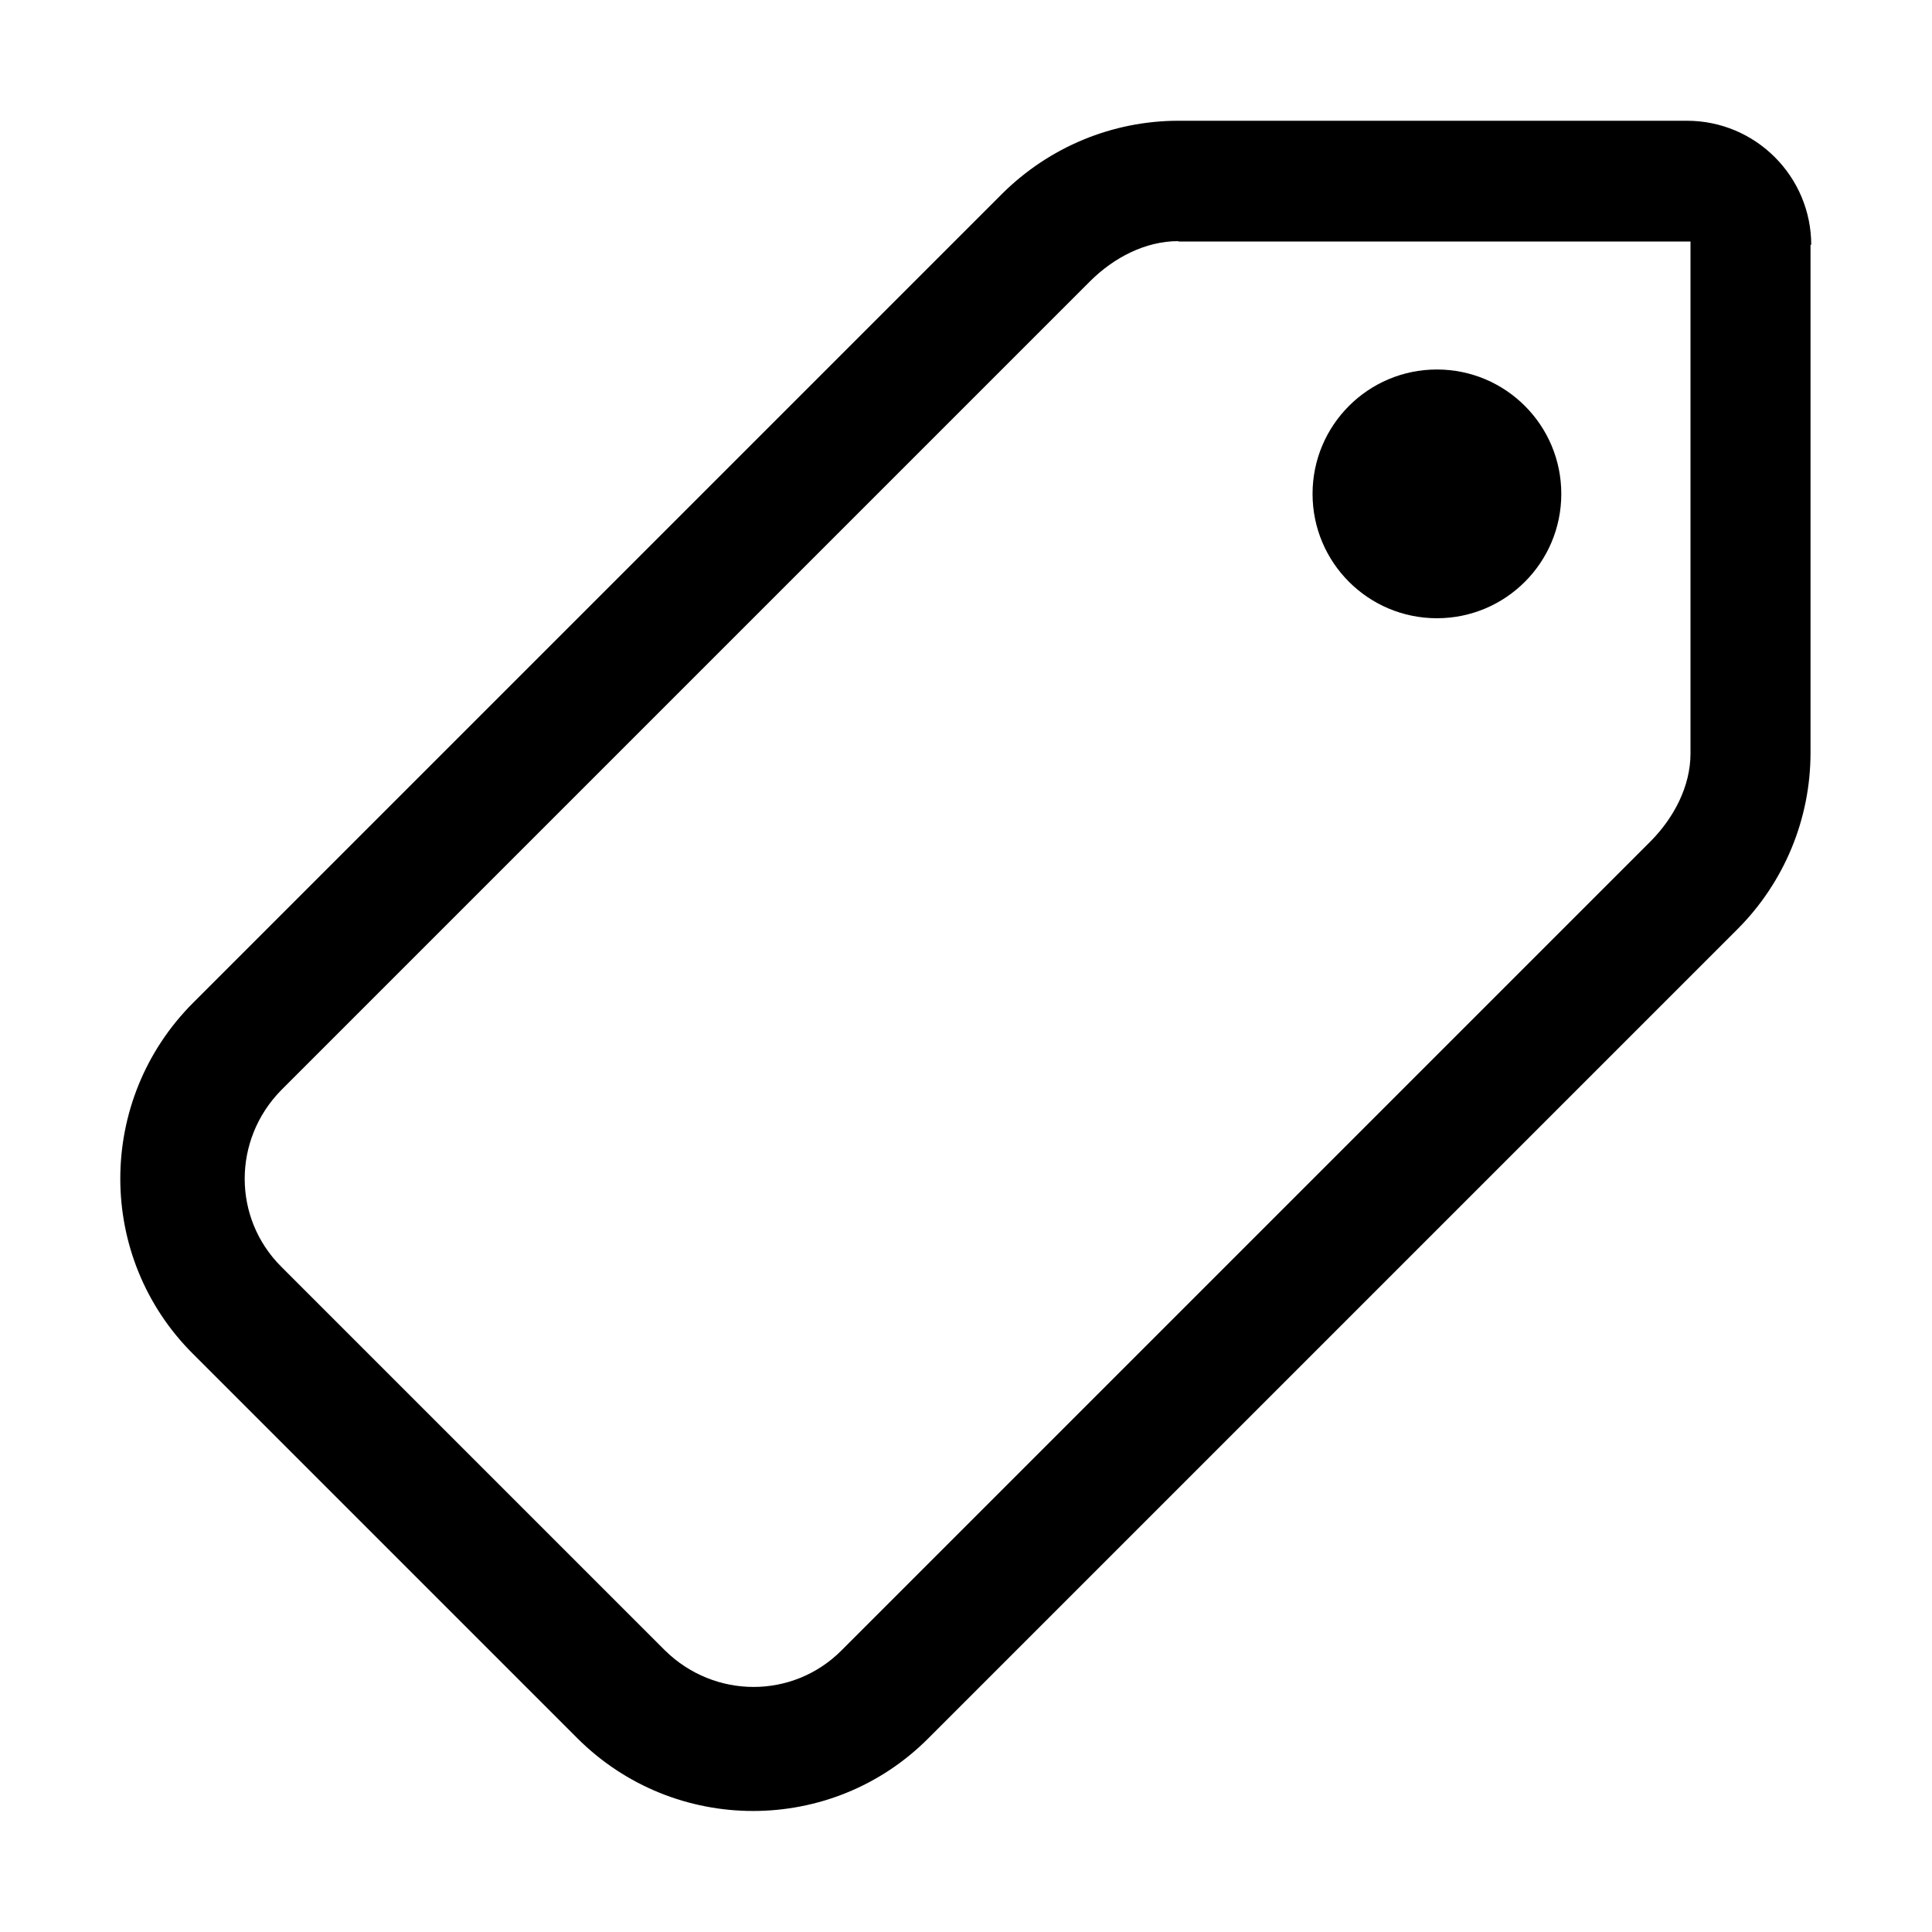
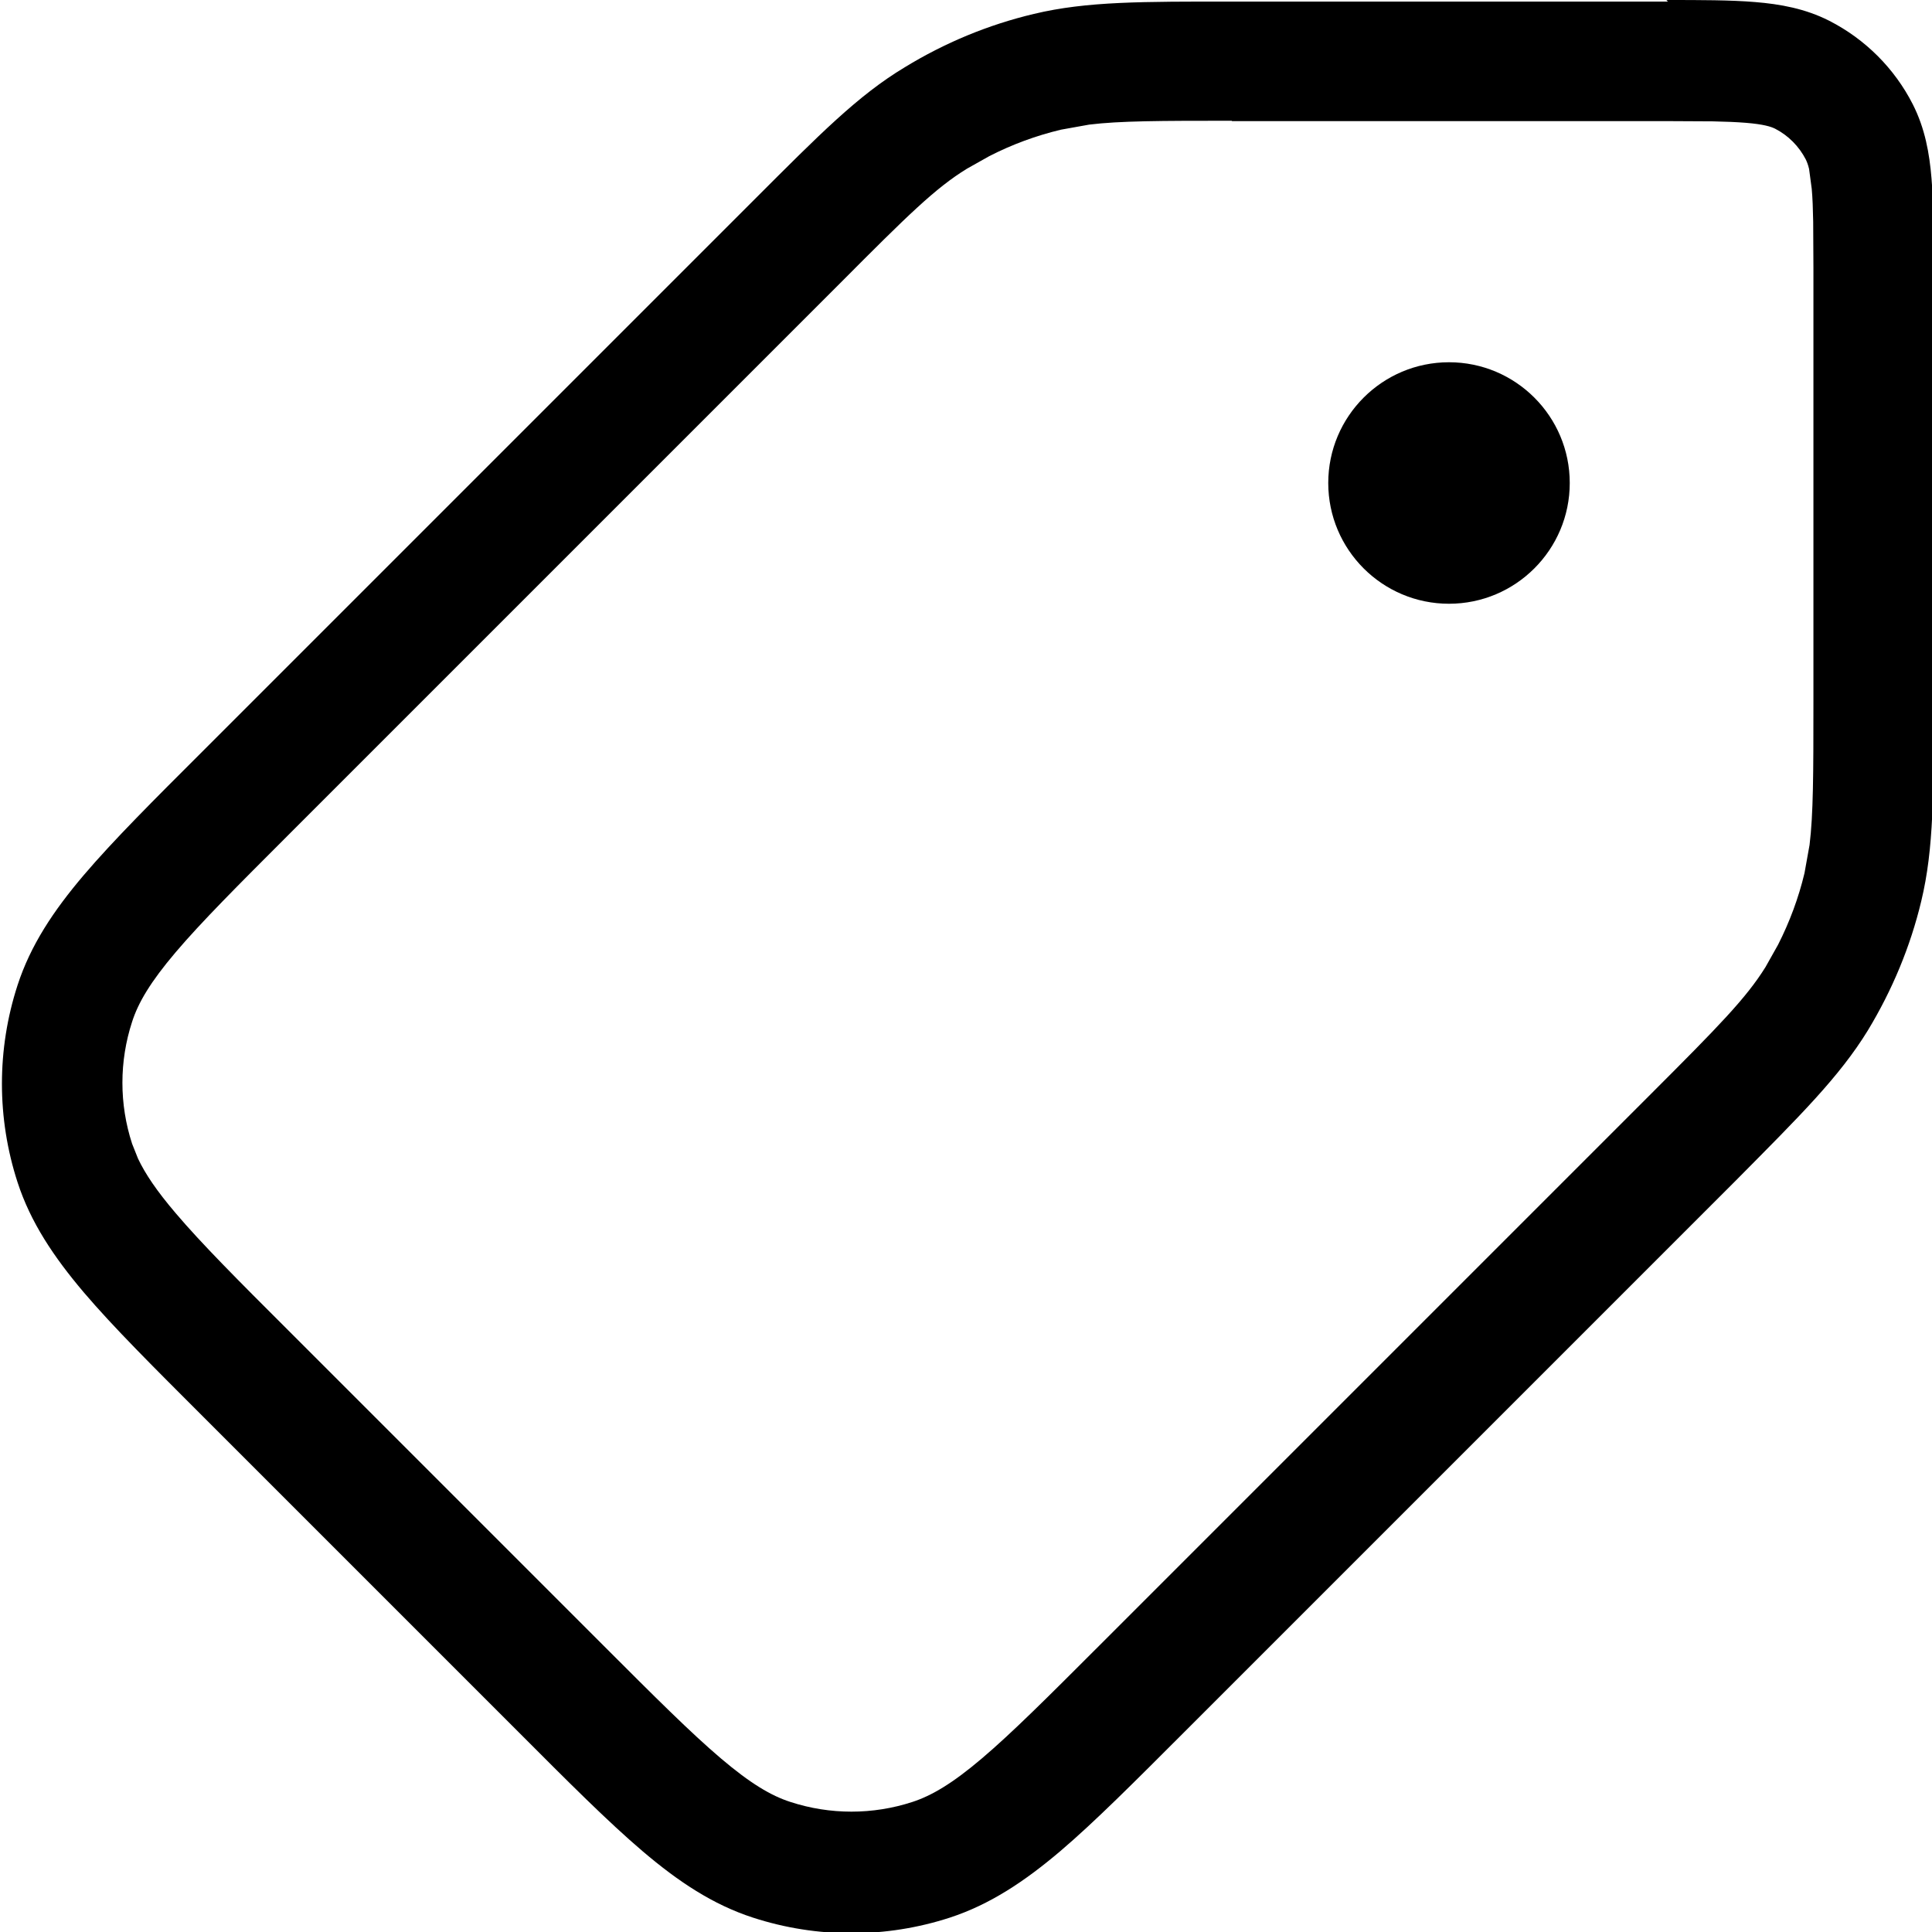
<svg xmlns="http://www.w3.org/2000/svg" viewBox="0 0 16 16">
-   <path d="m11.9 5.12c0.569 0 1.03-0.461 1.03-1.03 0-0.569-0.461-1.03-1.03-1.03s-1.03 0.461-1.03 1.03c0 0.569 0.461 1.03 1.03 1.03z" fill="#000" />
-   <path d="m15 2.03c0-0.569-0.461-1.03-1.03-1.03h-4.21c-0.547 0-1.07 0.217-1.46 0.604l-6.7 6.7c-0.805 0.805-0.805 2.11-1e-5 2.91l3.18 3.18c0.805 0.805 2.11 0.805 2.91 0l6.7-6.7c0.386-0.387 0.604-0.911 0.604-1.46v-4.21zm-5.24-0.03h4.24v4.24c0 0.273-0.139 0.535-0.332 0.729l-6.7 6.7c-0.402 0.402-1.05 0.402-1.46 0l-3.18-3.18c-0.402-0.402-0.402-1.05 0-1.46l6.7-6.7c0.193-0.193 0.455-0.332 0.729-0.332z" clip-rule="evenodd" fill="#000" fill-rule="evenodd" />
+   <path d="m12 3c0.552 0 1 0.448 1 1 0 0.552-0.448 1-1 1s-1-0.448-1-1c0-0.552 0.448-1 1-1z" fill="#000" />
+   <path d="m13.8 1.75e-5c0.286 1.26e-6 0.533 8.74e-5 0.735 0.017 0.208 0.017 0.415 0.054 0.614 0.155 0.298 0.152 0.541 0.395 0.692 0.692 0.101 0.199 0.138 0.406 0.155 0.614 0.017 0.202 0.017 0.449 0.017 0.735v3.6c0 0.749 0.004 1.21-0.102 1.65-0.09 0.376-0.24 0.736-0.442 1.07-0.236 0.385-0.564 0.709-1.09 1.24l-4.57 4.57c-0.411 0.411-0.742 0.744-1.03 0.989-0.294 0.249-0.58 0.44-0.913 0.549-0.53 0.172-1.1 0.172-1.63 0-0.333-0.108-0.619-0.299-0.913-0.549-0.289-0.246-0.62-0.578-1.03-0.989l-2.61-2.61c-0.411-0.411-0.744-0.742-0.989-1.03-0.249-0.294-0.441-0.58-0.549-0.913-0.172-0.53-0.172-1.1 0-1.63 0.108-0.333 0.299-0.619 0.549-0.913 0.246-0.289 0.578-0.62 0.989-1.03l4.57-4.57c0.529-0.529 0.853-0.858 1.24-1.09 0.33-0.202 0.69-0.352 1.07-0.442 0.439-0.105 0.9-0.102 1.65-0.102h3.6zm-3.6 1c-0.596-1e-5 -0.927 0.001-1.18 0.032l-0.234 0.042c-0.205 0.049-0.404 0.122-0.593 0.219l-0.185 0.104c-0.261 0.16-0.492 0.387-1.05 0.948l-4.57 4.57c-0.424 0.424-0.721 0.721-0.934 0.972-0.208 0.245-0.309 0.416-0.36 0.575-0.107 0.328-0.107 0.682 0 1.01l0.049 0.123c0.06 0.127 0.156 0.269 0.312 0.452 0.213 0.251 0.509 0.548 0.934 0.972l2.61 2.61c0.424 0.424 0.721 0.721 0.972 0.934 0.245 0.208 0.416 0.309 0.575 0.36 0.328 0.107 0.682 0.107 1.01 0 0.159-0.052 0.33-0.152 0.575-0.36 0.251-0.213 0.548-0.51 0.972-0.934l4.57-4.57c0.561-0.561 0.788-0.793 0.948-1.05l0.104-0.185c0.096-0.189 0.17-0.388 0.219-0.593l0.042-0.234c0.031-0.254 0.032-0.584 0.032-1.18v-3.6l-0.002-0.382c-0.002-0.107-0.005-0.195-0.012-0.271l-0.022-0.165c-0.009-0.038-0.019-0.061-0.027-0.078-0.056-0.109-0.145-0.199-0.254-0.255-0.034-0.017-0.095-0.037-0.243-0.049-0.076-0.006-0.165-0.01-0.272-0.012l-0.382-0.002h-3.6z" clip-rule="evenodd" fill="#000" fill-rule="evenodd" />
</svg>
